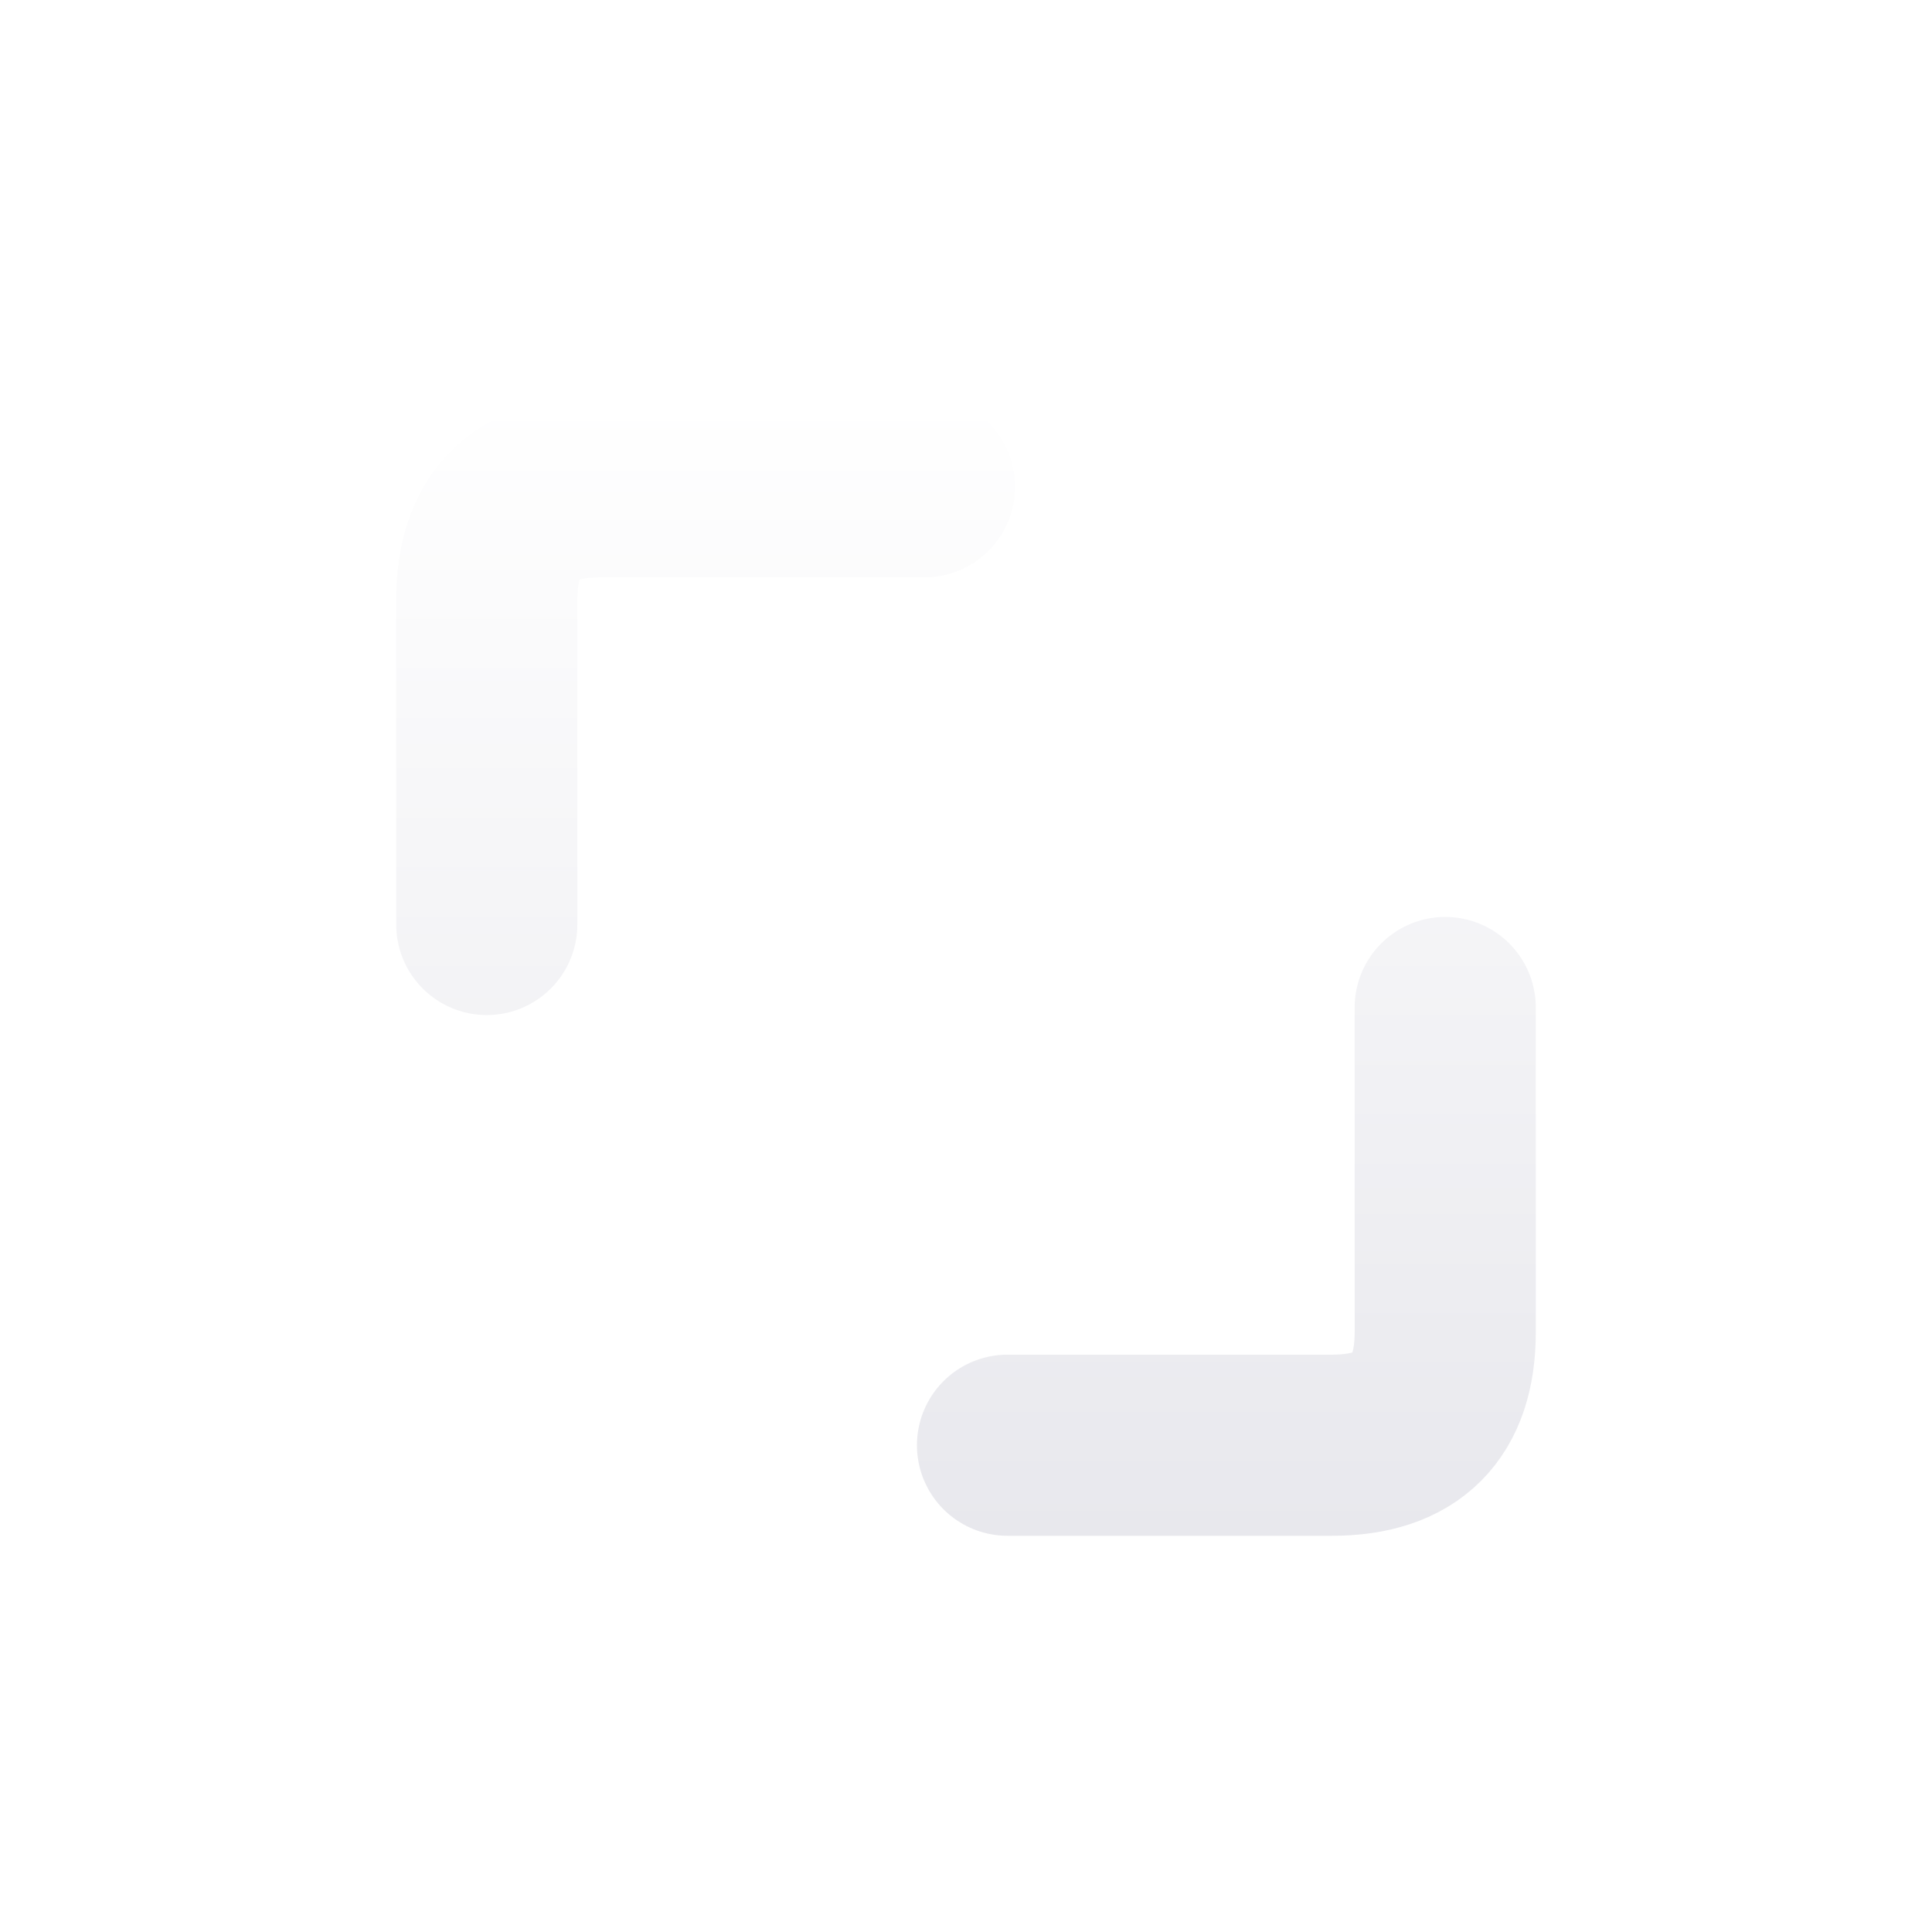
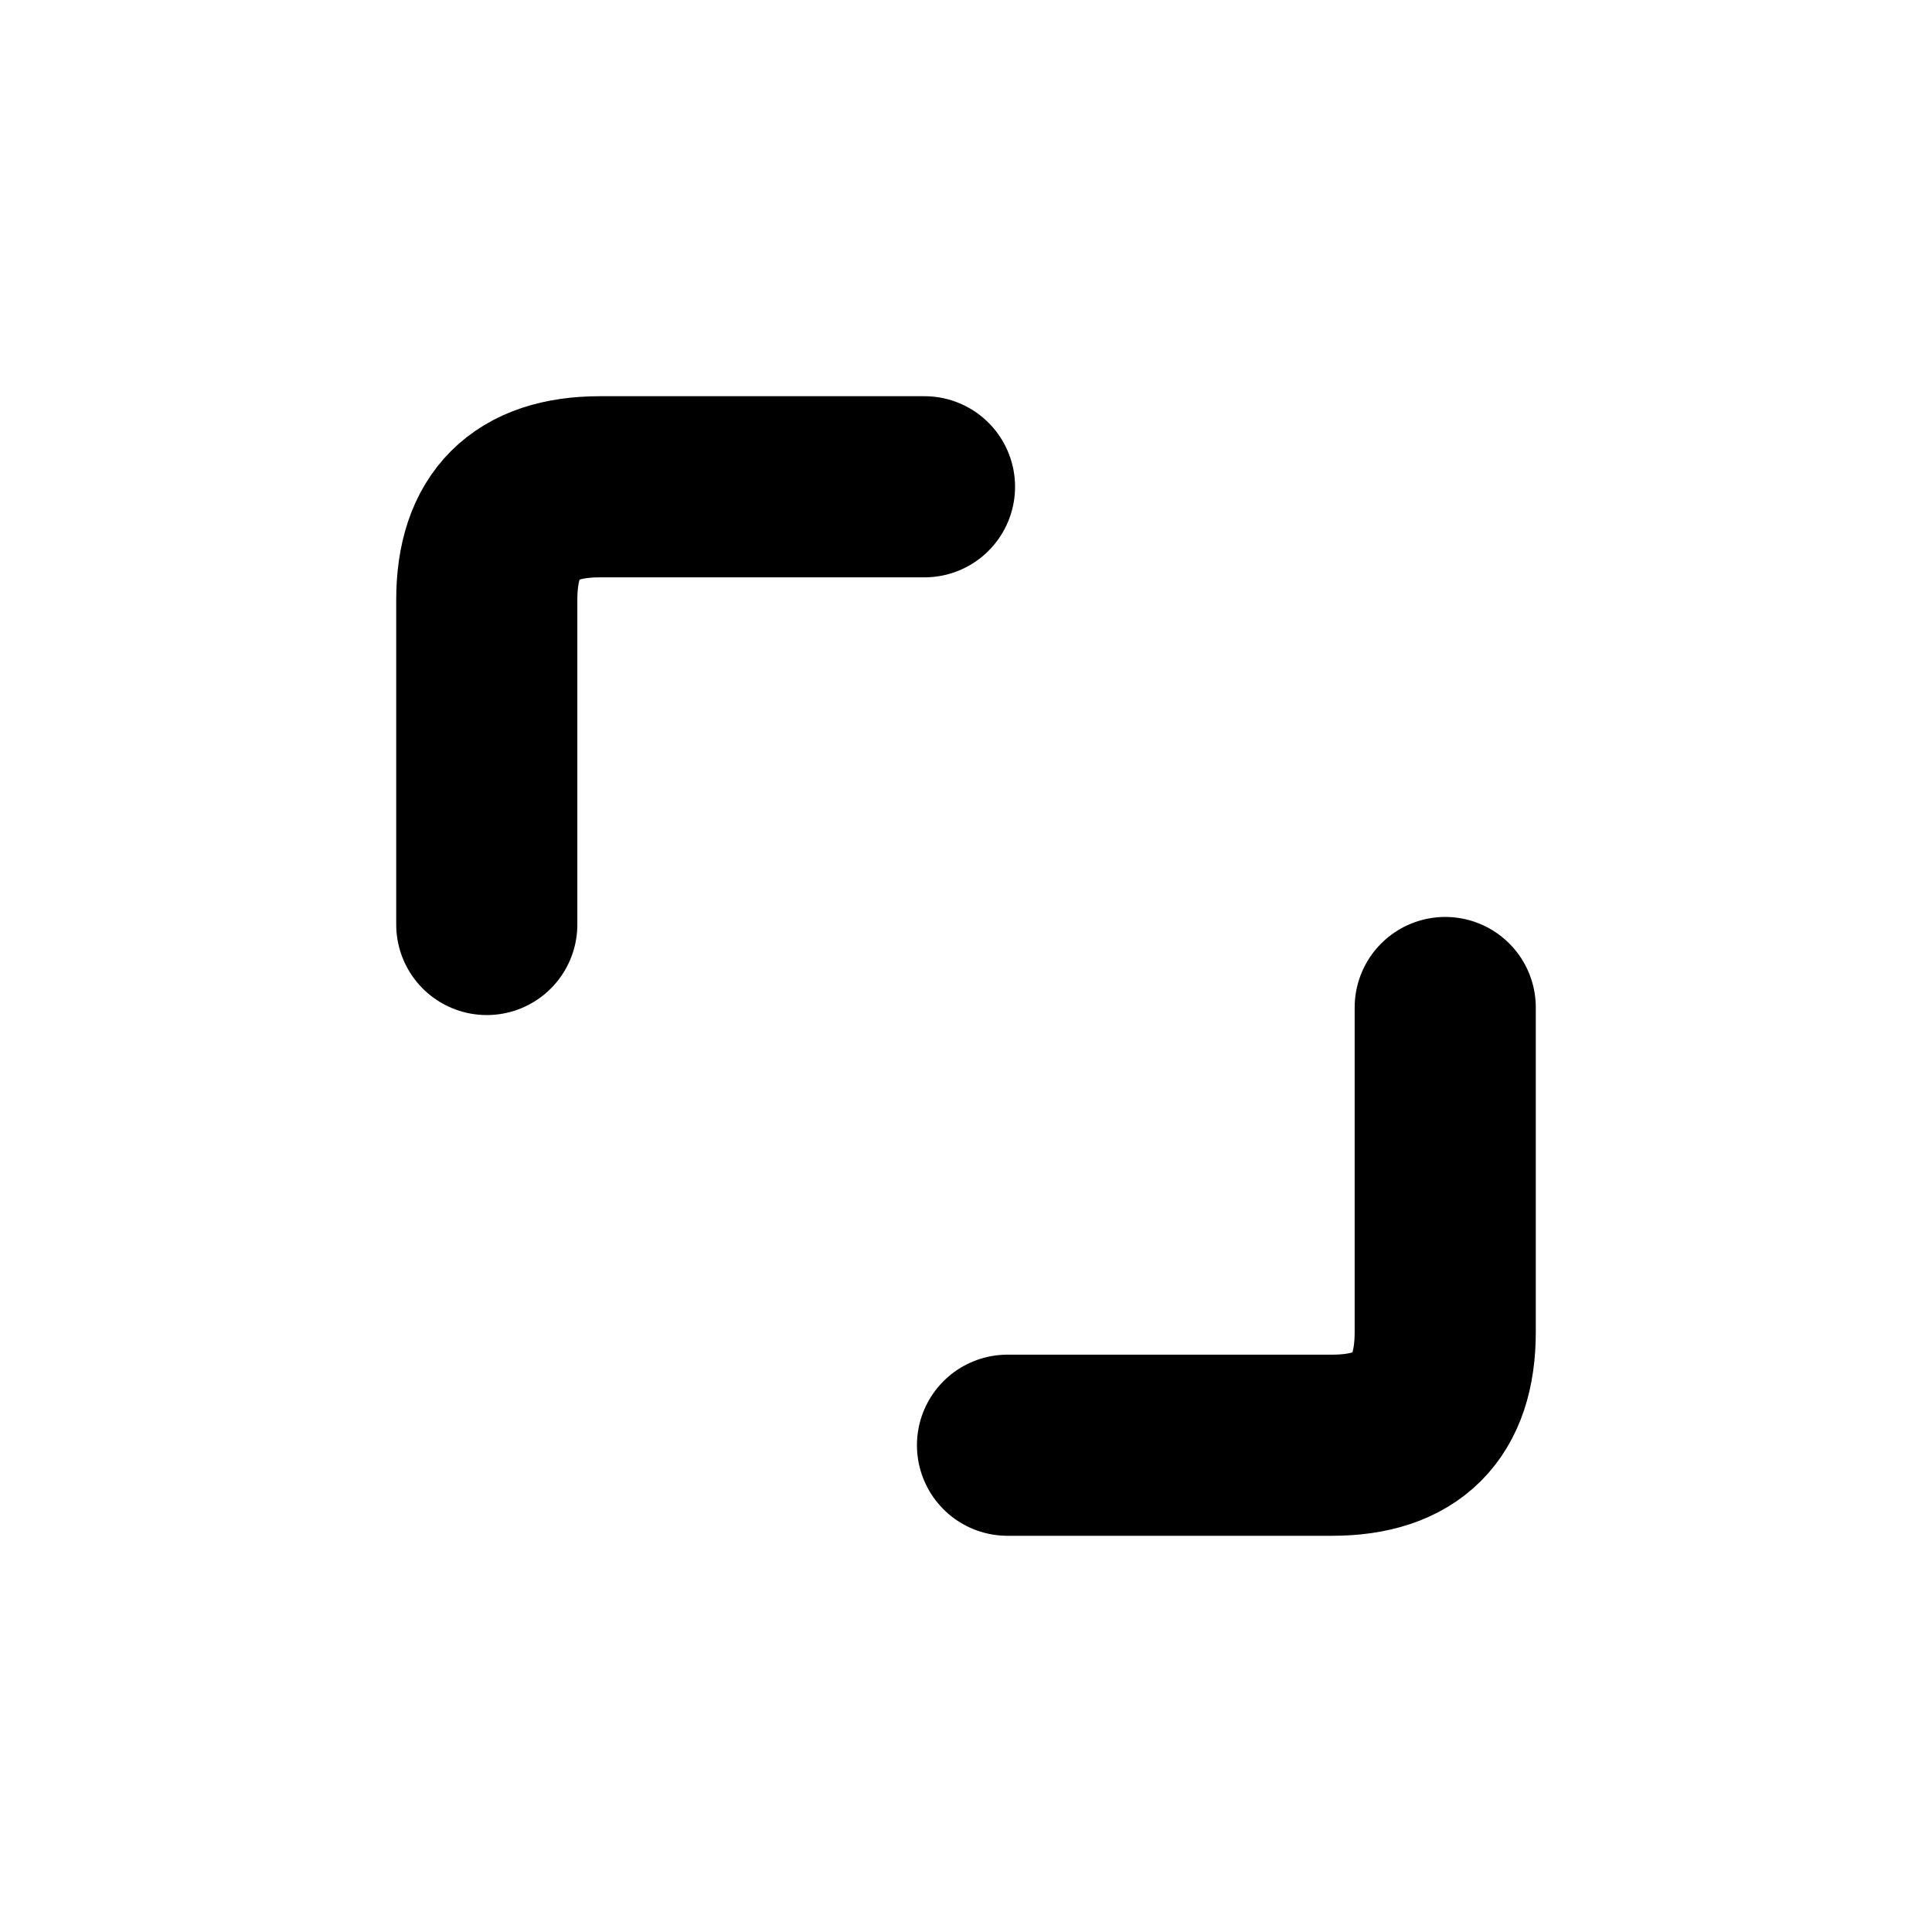
<svg xmlns="http://www.w3.org/2000/svg" width="1024" height="1024" viewBox="0 0 1024 1024">
-   <defs>
-     <linearGradient id="bracket" gradientUnits="userSpaceOnUse" x1="0" y1="210" x2="0" y2="814">
-       <stop offset="0" stop-color="#FFFFFF" />
-       <stop offset="1" stop-color="#E8E8ED" />
-     </linearGradient>
-   </defs>
-   <g fill="none" stroke="url(#bracket)" stroke-width="96" stroke-linecap="round" stroke-linejoin="round">
+   <g fill="none" stroke="#000000" stroke-width="96" stroke-linecap="round" stroke-linejoin="round">
    <path d="M258 490 V318 Q258 258 318 258 H490" />
    <path d="M766 534 V706 Q766 766 706 766 H534" />
  </g>
</svg>
